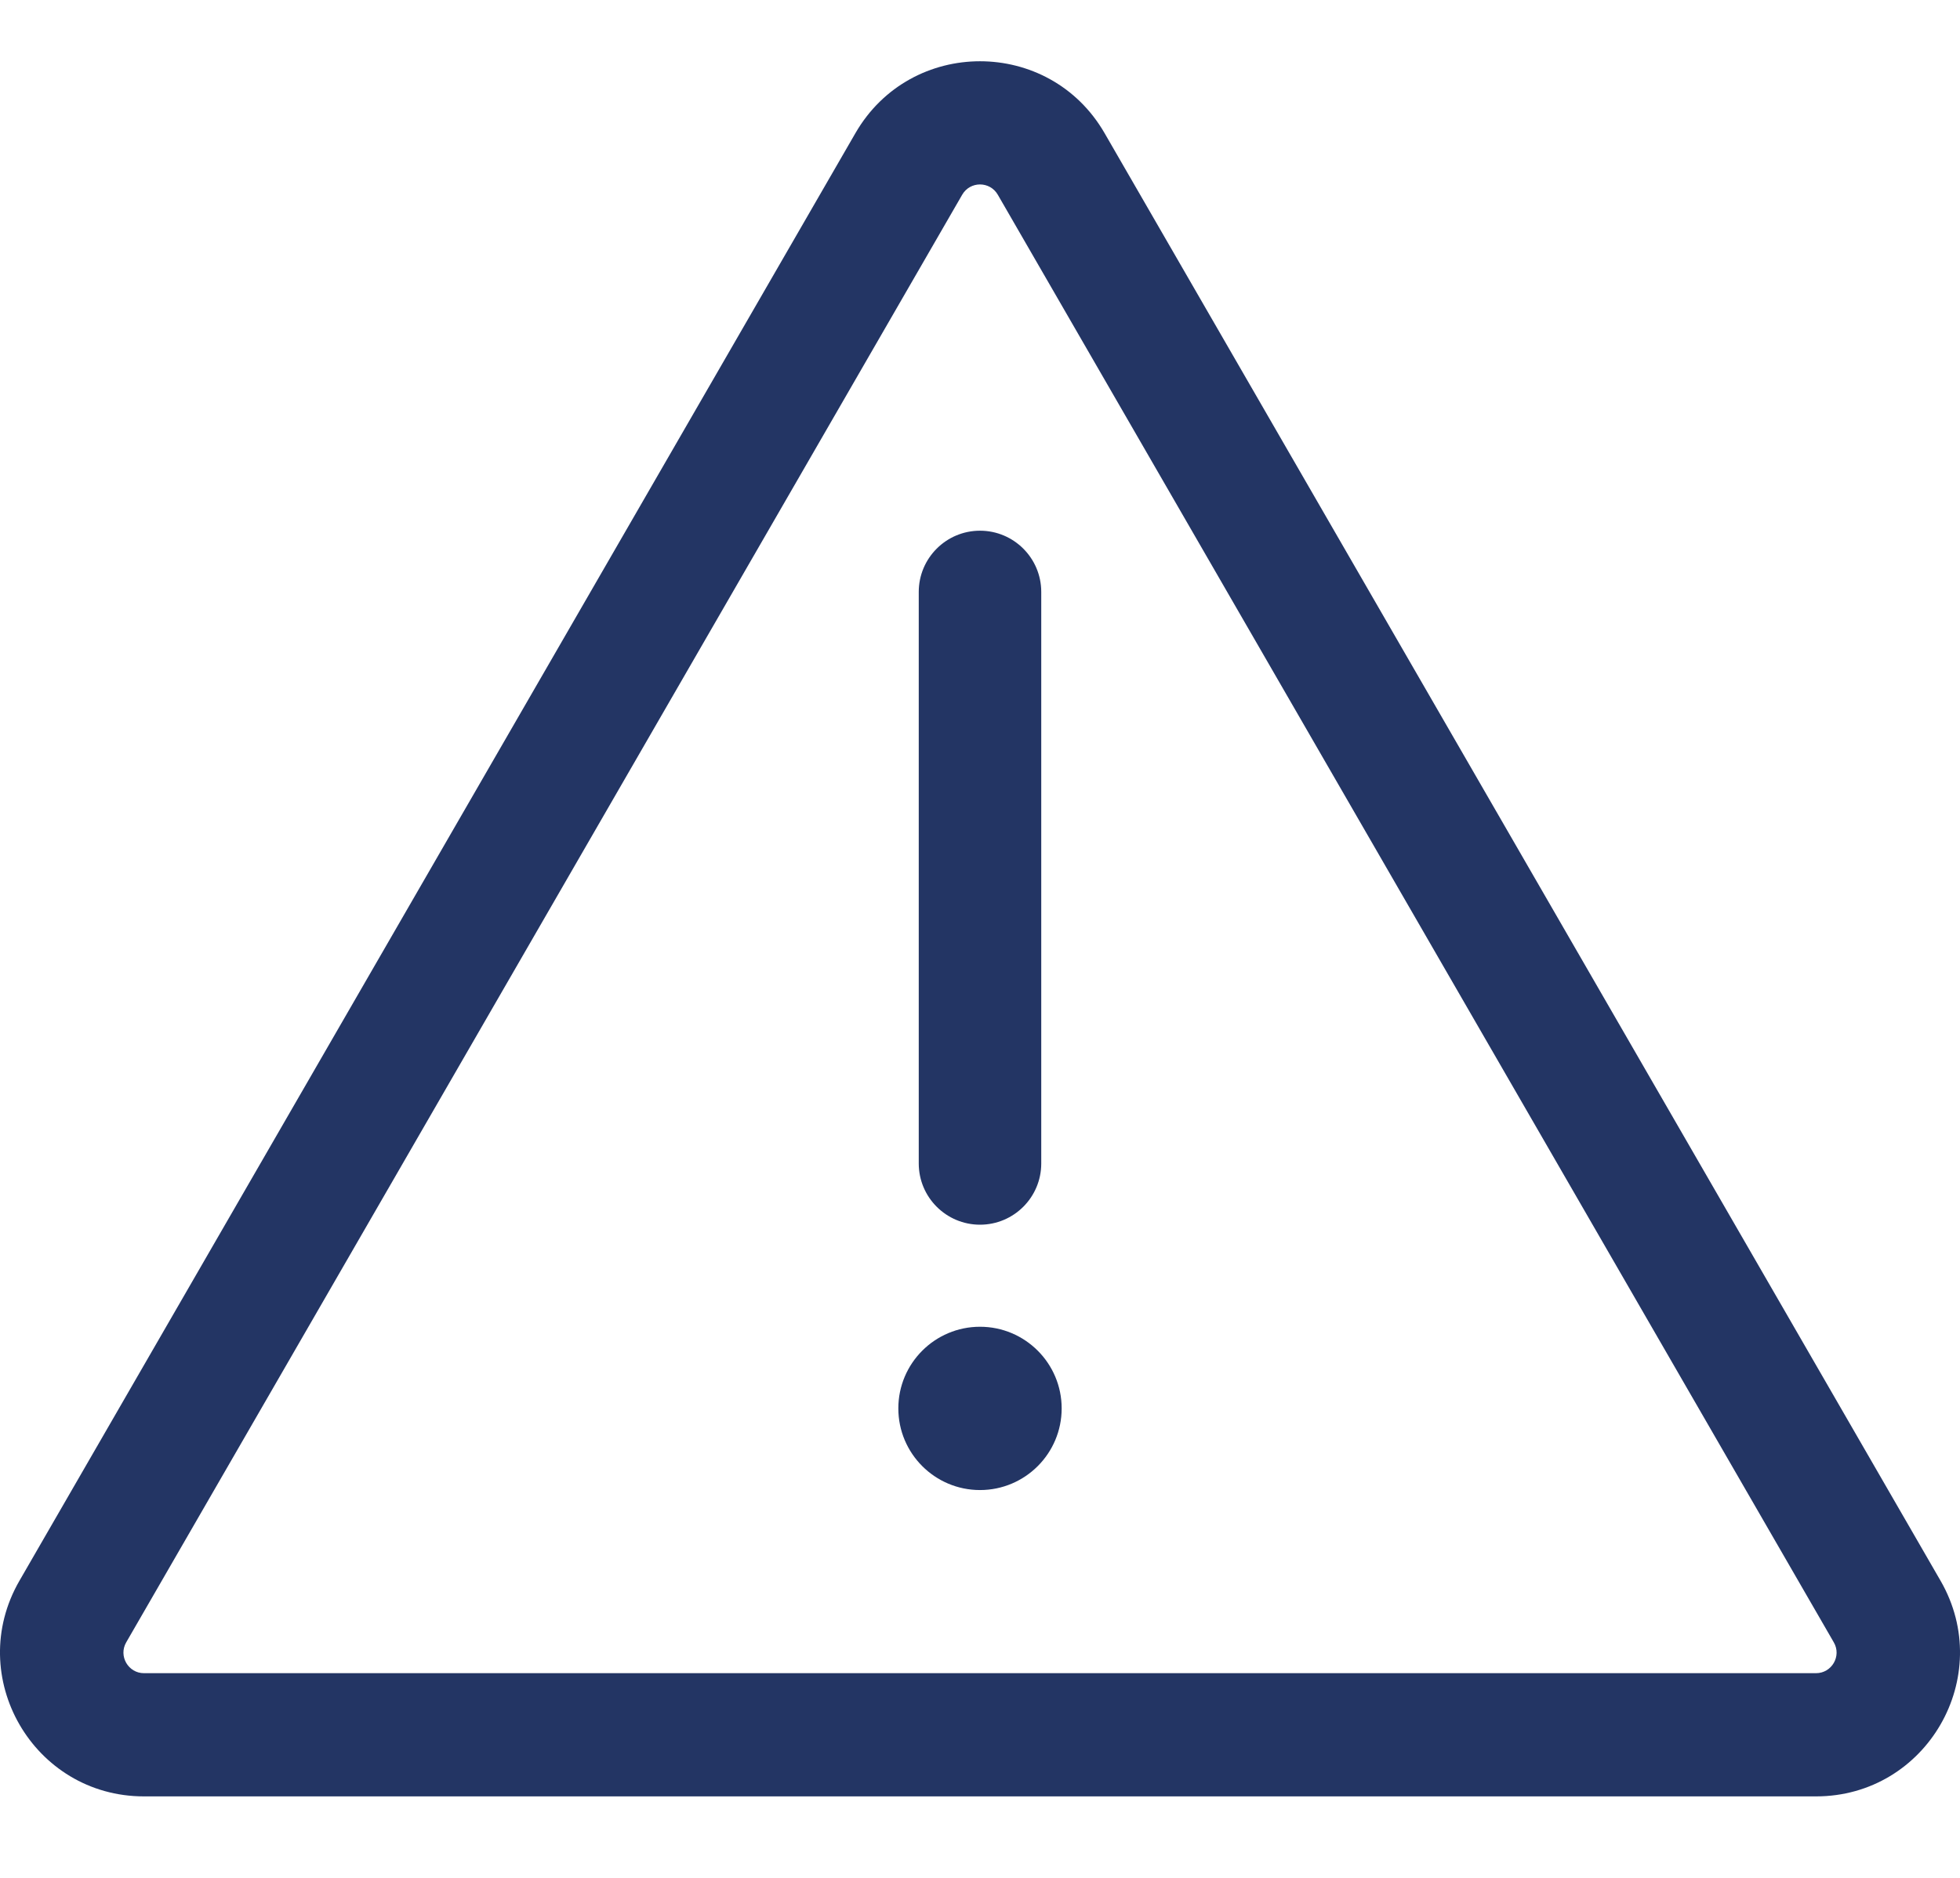
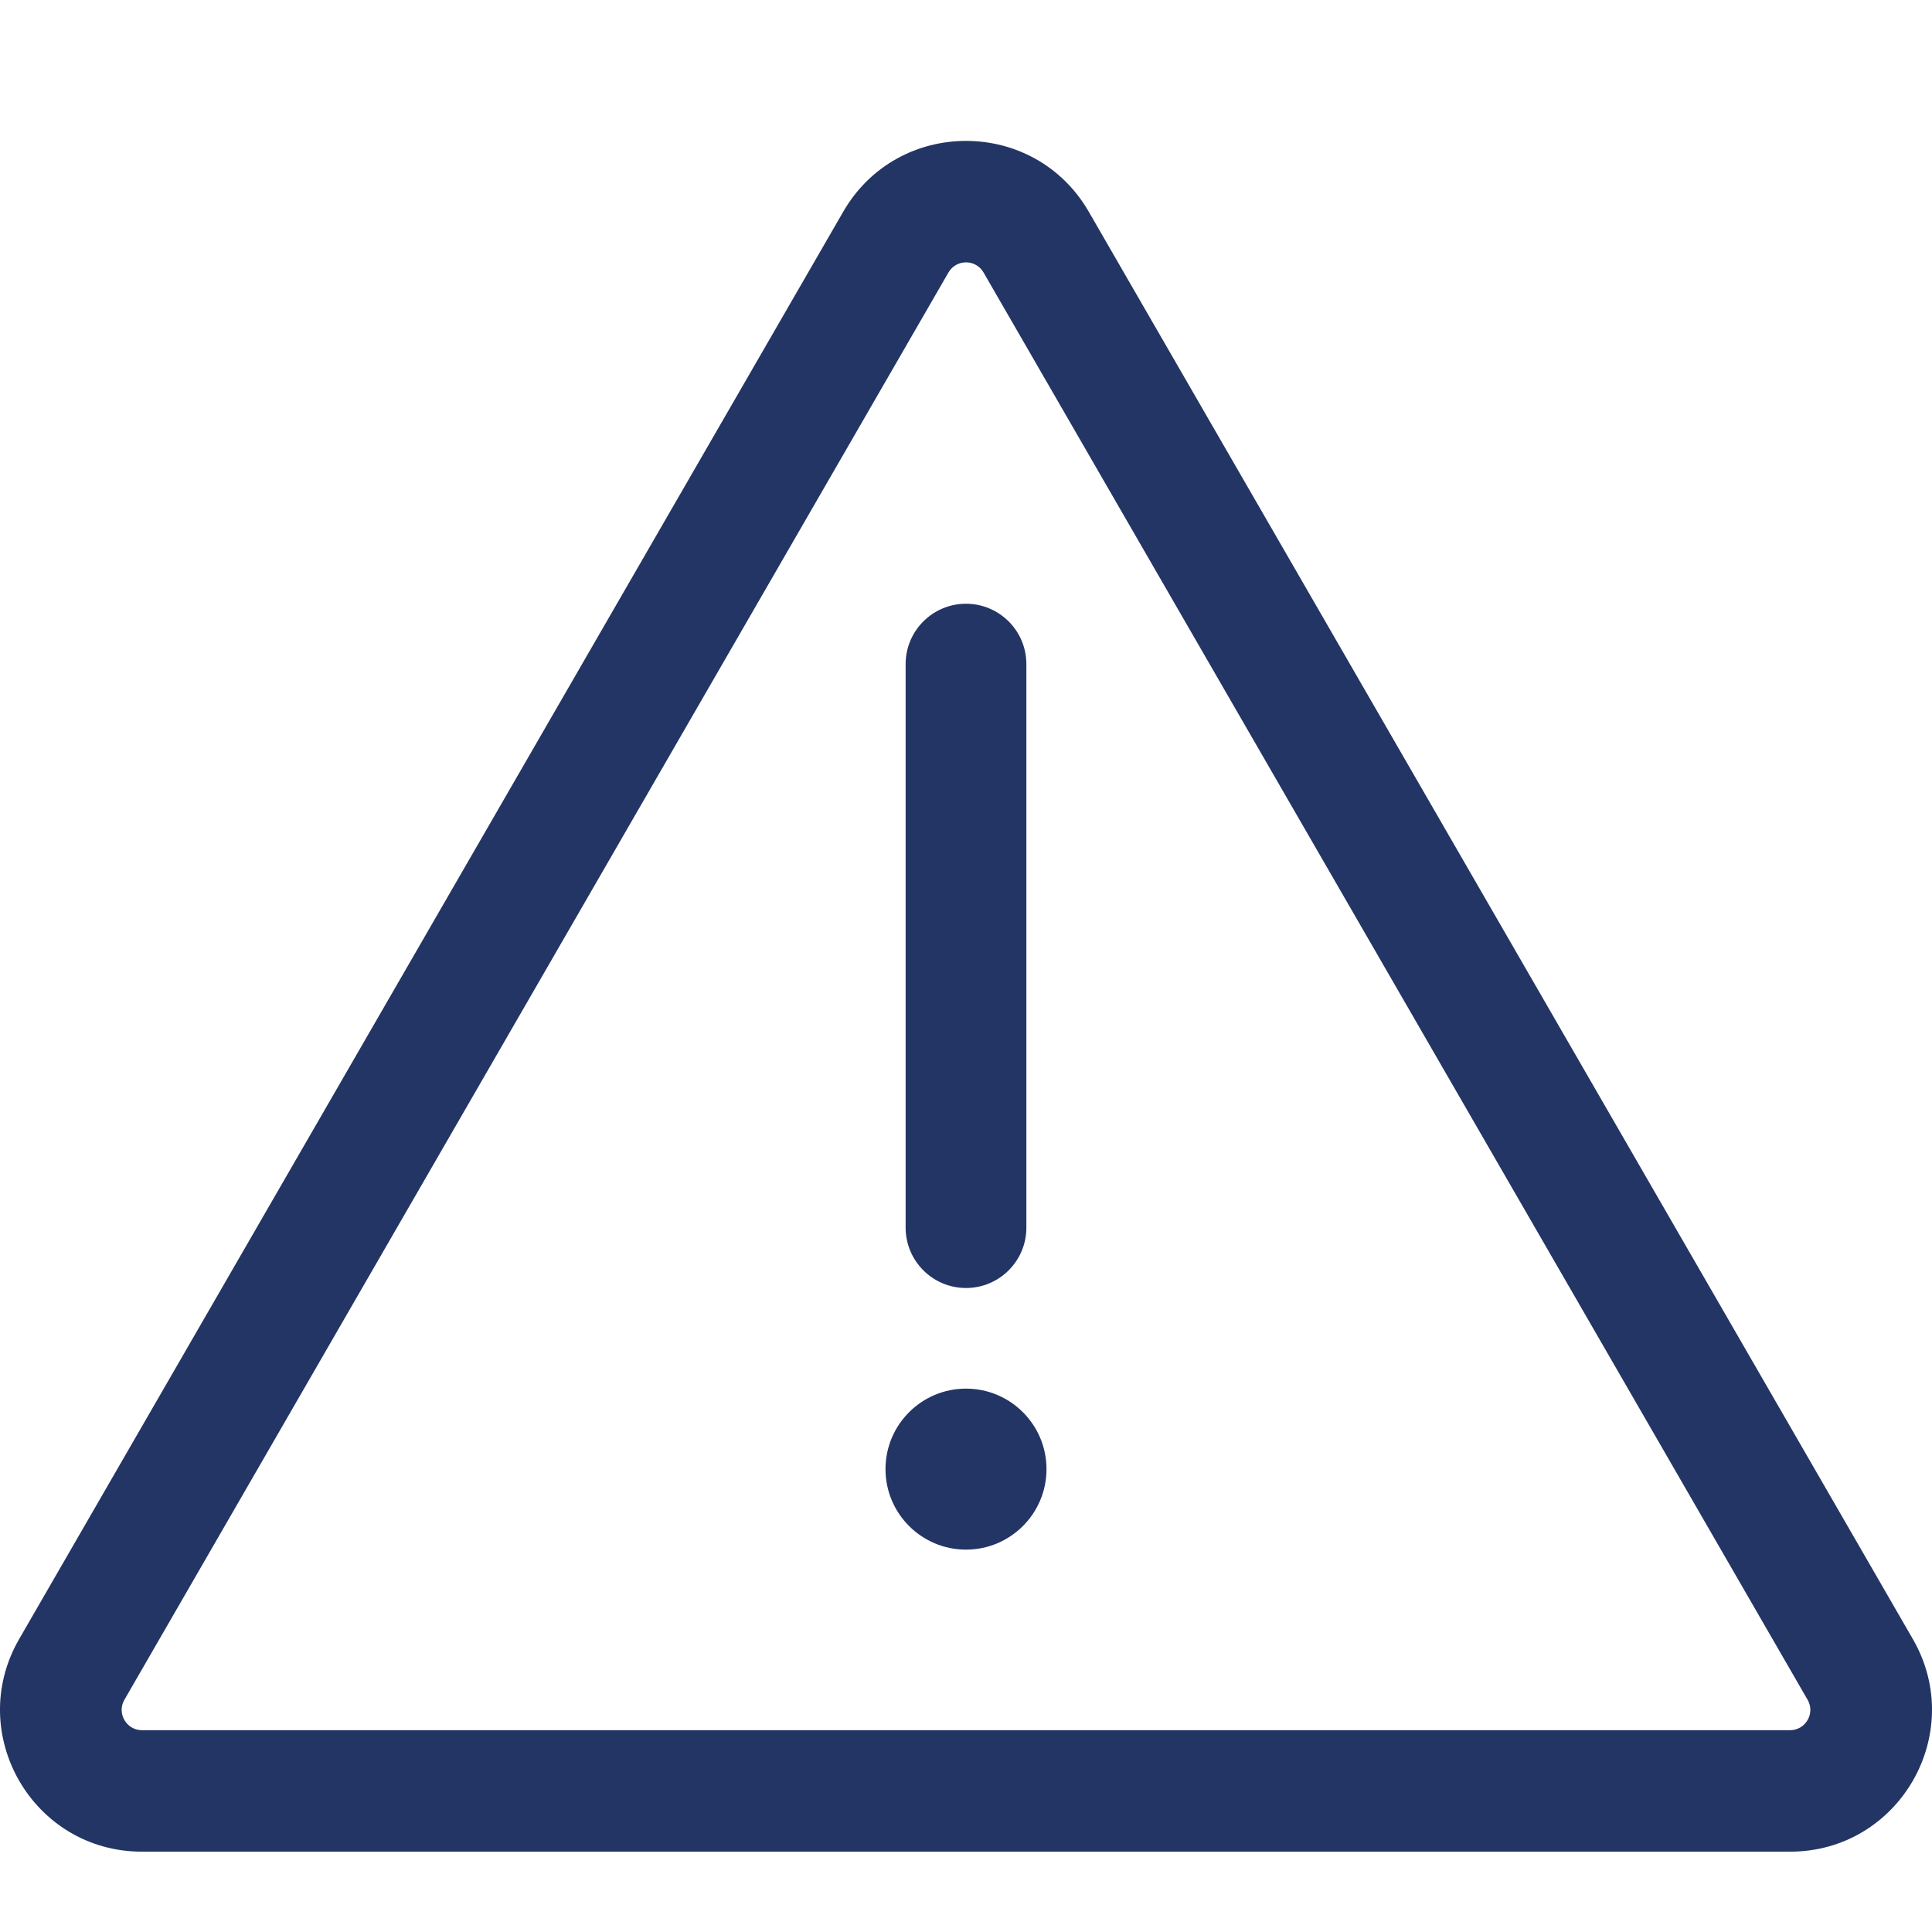
- <svg xmlns="http://www.w3.org/2000/svg" width="24" height="23" viewBox="0 0 24 23" fill="none">
-   <path fill-rule="evenodd" clip-rule="evenodd" d="M10.475 1.63C11.153 0.457 12.847 0.457 13.525 1.63L23.762 19.361C24.439 20.535 23.592 22.002 22.237 22.002H1.763C0.408 22.002 -0.439 20.535 0.238 19.361L10.475 1.63ZM12.218 2.385C12.121 2.217 11.879 2.217 11.782 2.385L1.545 20.116C1.449 20.283 1.57 20.493 1.763 20.493H22.237C22.43 20.493 22.552 20.283 22.455 20.116L12.218 2.385ZM11.25 7.25C11.25 6.836 11.586 6.5 12 6.5C12.414 6.5 12.75 6.836 12.75 7.25V14.25C12.75 14.664 12.414 15 12 15C11.586 15 11.25 14.664 11.25 14.25V7.25ZM12 16.25C11.448 16.25 11 16.698 11 17.25C11 17.802 11.448 18.25 12 18.25C12.552 18.25 13 17.802 13 17.25C13 16.698 12.552 16.25 12 16.25Z" fill="#233564" />
+ <svg xmlns="http://www.w3.org/2000/svg" width="24" height="24" viewBox="0 0 24 24" fill="none">
+   <path fill-rule="evenodd" clip-rule="evenodd" d="M10.475 2.63C11.153 1.457 12.847 1.457 13.525 2.63L23.762 20.361C24.439 21.535 23.592 23.002 22.237 23.002H1.763C0.408 23.002 -0.439 21.535 0.238 20.361L10.475 2.63ZM12.218 3.385C12.121 3.217 11.879 3.217 11.782 3.385L1.545 21.116C1.449 21.283 1.57 21.493 1.763 21.493H22.237C22.43 21.493 22.552 21.283 22.455 21.116L12.218 3.385ZM11.25 8.25C11.25 7.836 11.586 7.5 12 7.5C12.414 7.5 12.75 7.836 12.75 8.25V15.25C12.75 15.664 12.414 16 12 16C11.586 16 11.25 15.664 11.25 15.25V8.25ZM12 17.25C11.448 17.25 11 17.698 11 18.25C11 18.802 11.448 19.25 12 19.25C12.552 19.25 13 18.802 13 18.25C13 17.698 12.552 17.25 12 17.25Z" fill="#233564" />
</svg>
